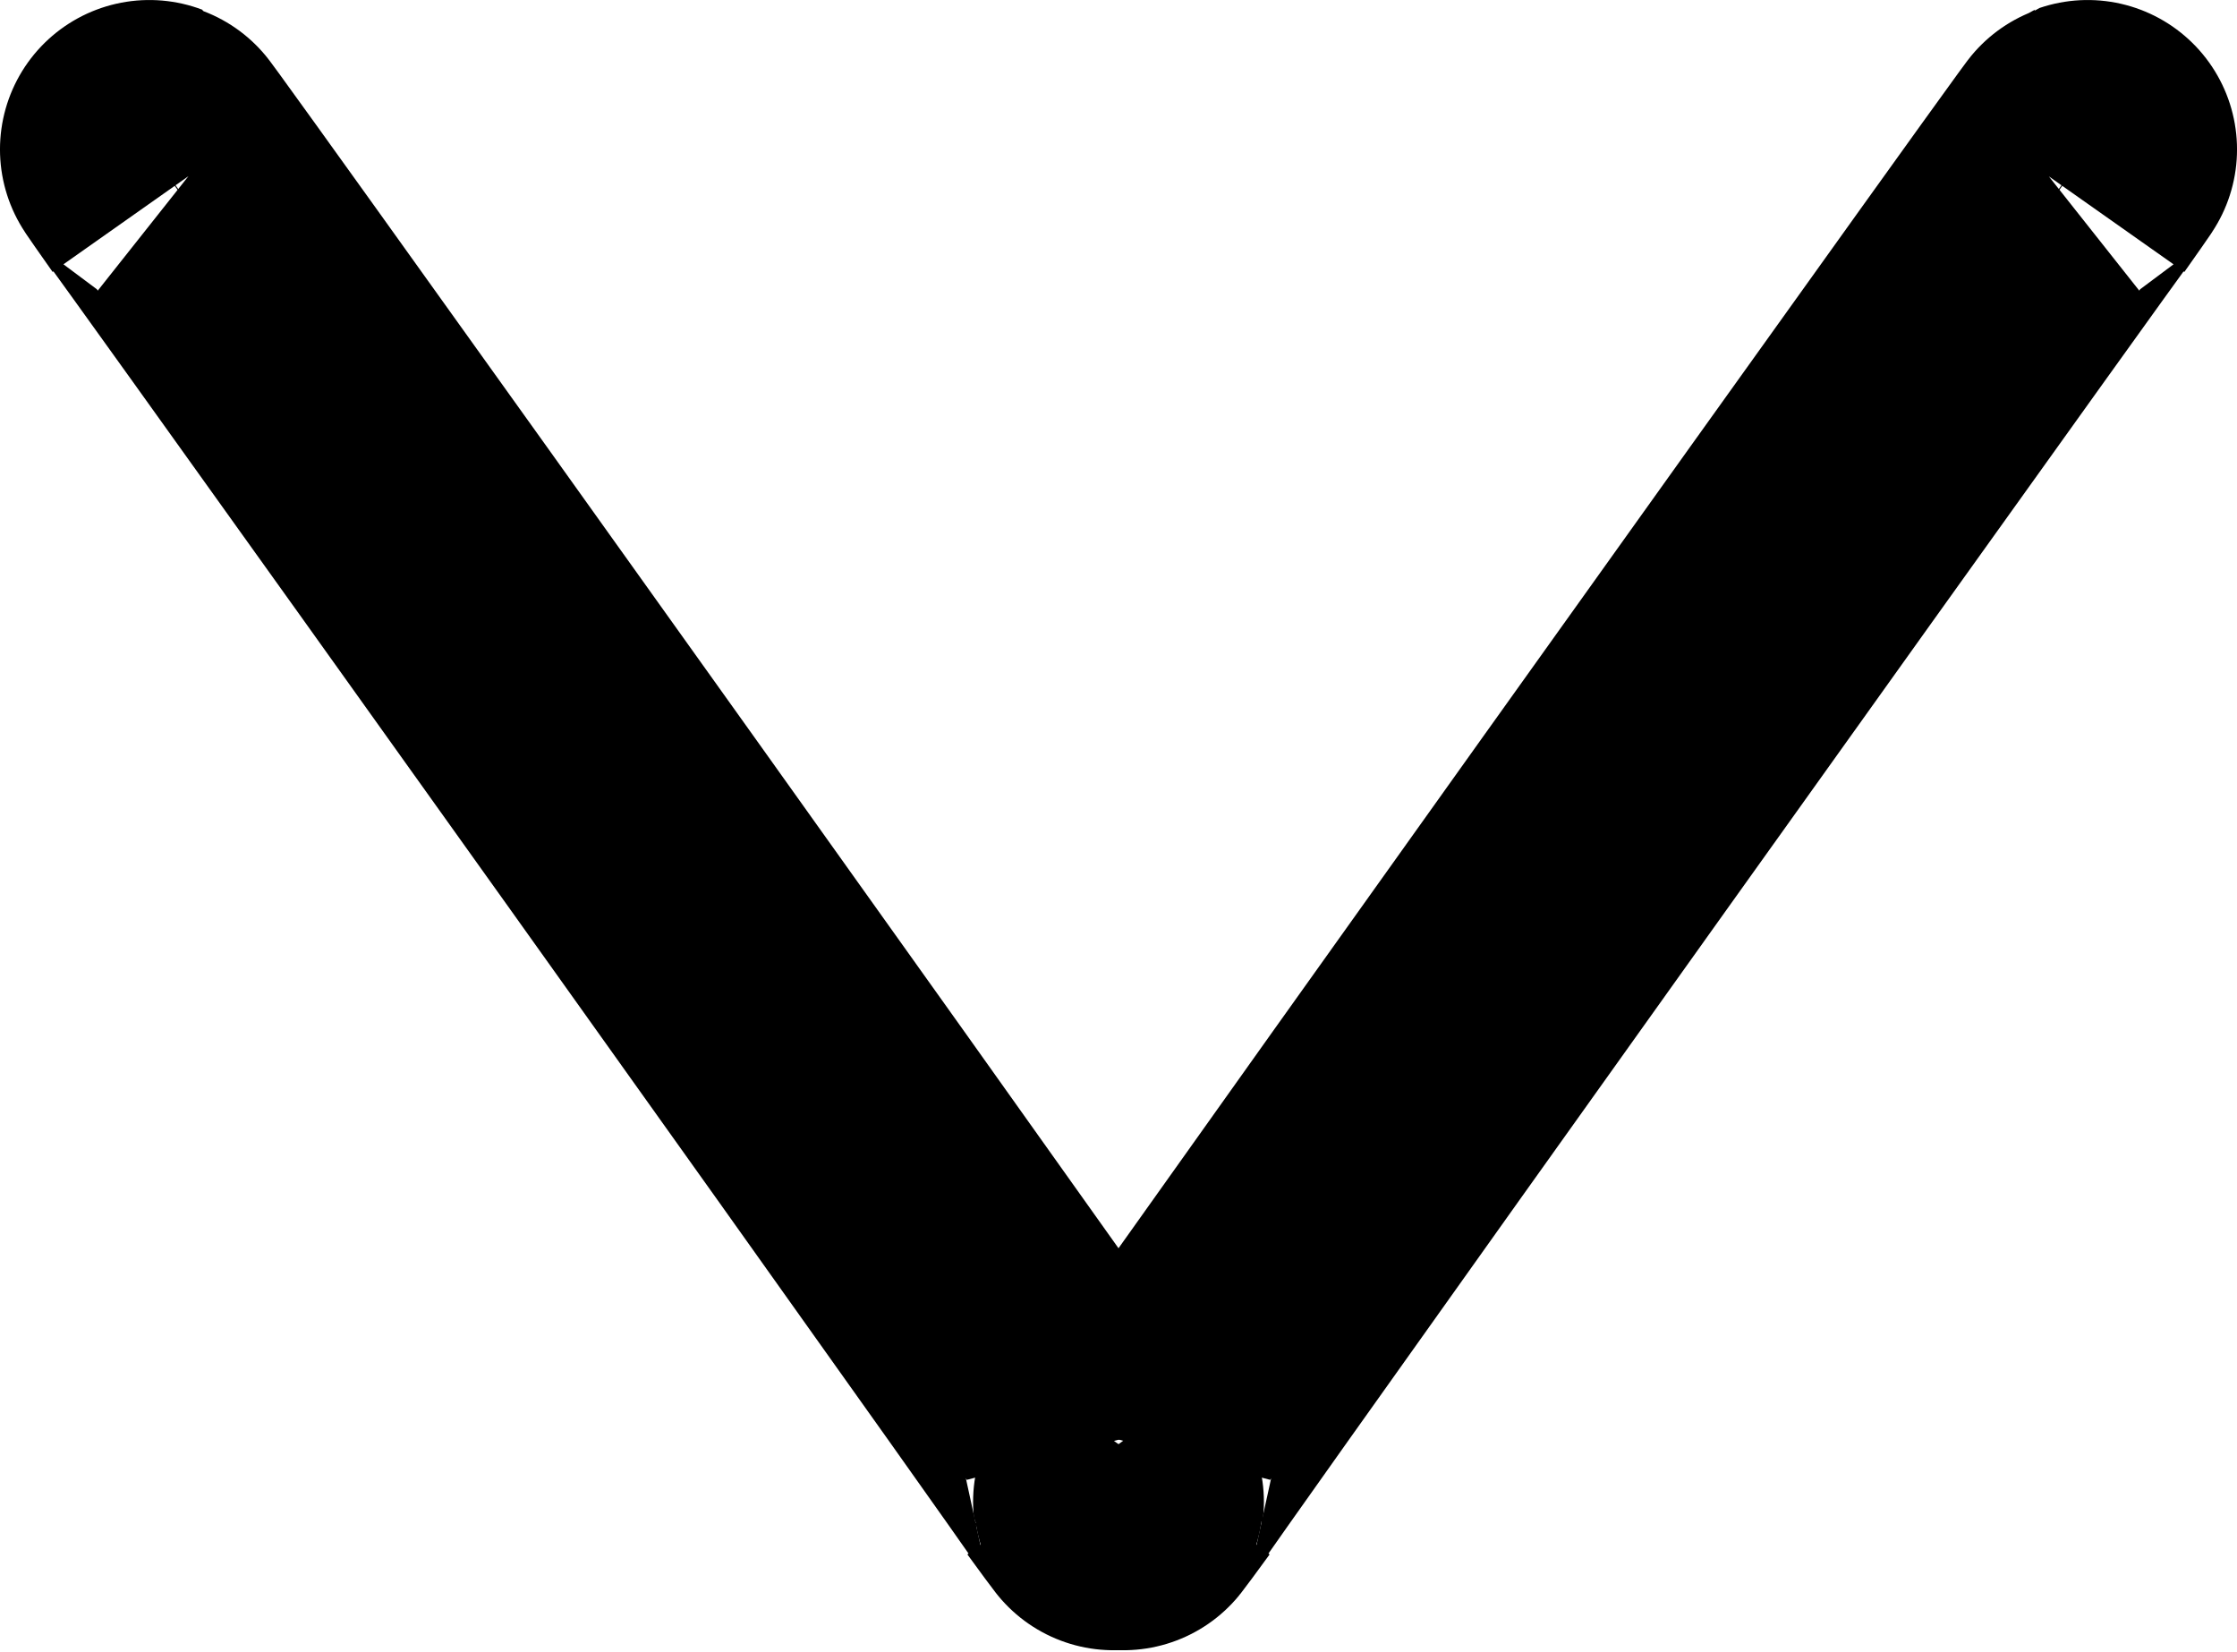
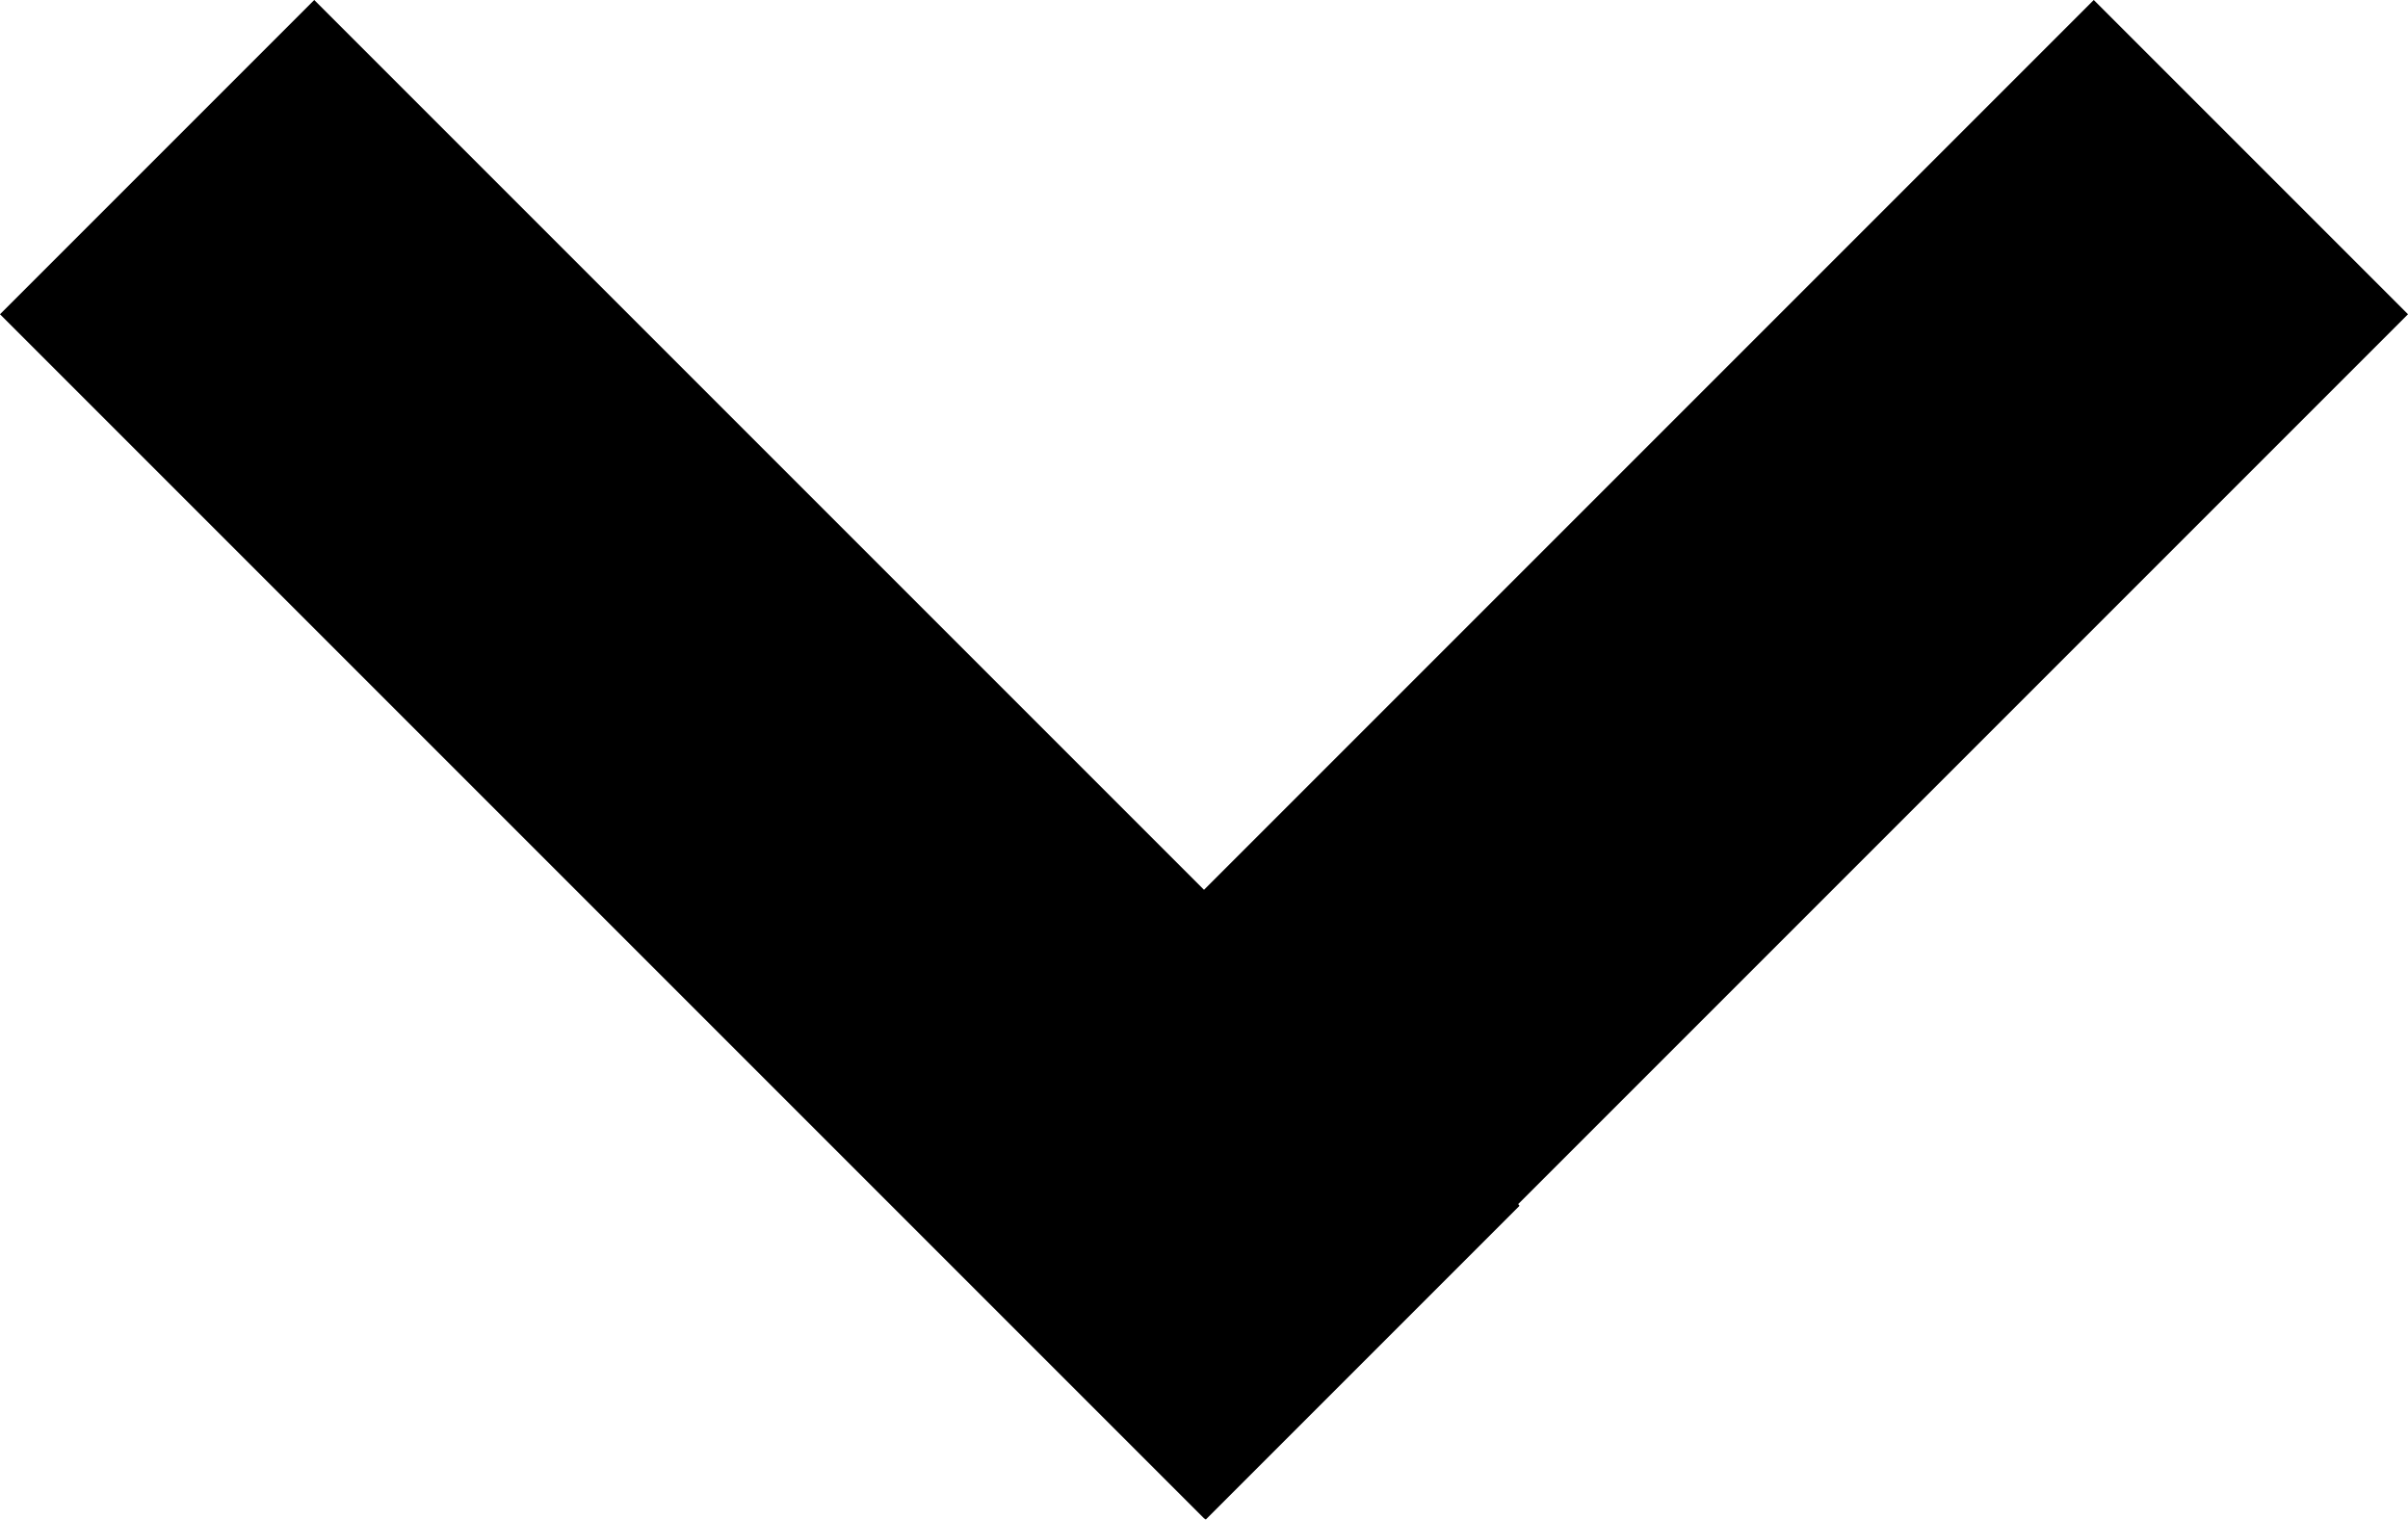
- <svg xmlns="http://www.w3.org/2000/svg" id="Calque_1" data-name="Calque 1" viewBox="0 0 262.07 193.44">
-   <defs>
-     <style>
-       .cls-1 {
-         fill-rule: evenodd;
-         stroke: #000;
-         stroke-miterlimit: 10;
-         stroke-width: 35px;
-       }
-     </style>
-   </defs>
-   <path class="cls-1" d="m127.47,171.77C154.61,208.99-6.07-15.88,20.47,21.77" />
-   <path class="cls-1" d="m134.6,171.77C107.46,208.99,268.15-15.88,241.6,21.77" />
+ <svg xmlns="http://www.w3.org/2000/svg" aria-hidden="true" viewBox="0 0 40 25.24">
+   <path d="m40 5.22-5.22-5.22-14.78 14.78-14.78-14.78-5.22 5.22 14.78 14.78 5.22 5.22.03.02 5.21-5.21-.02-.03z" fill="#000000" />
</svg>
